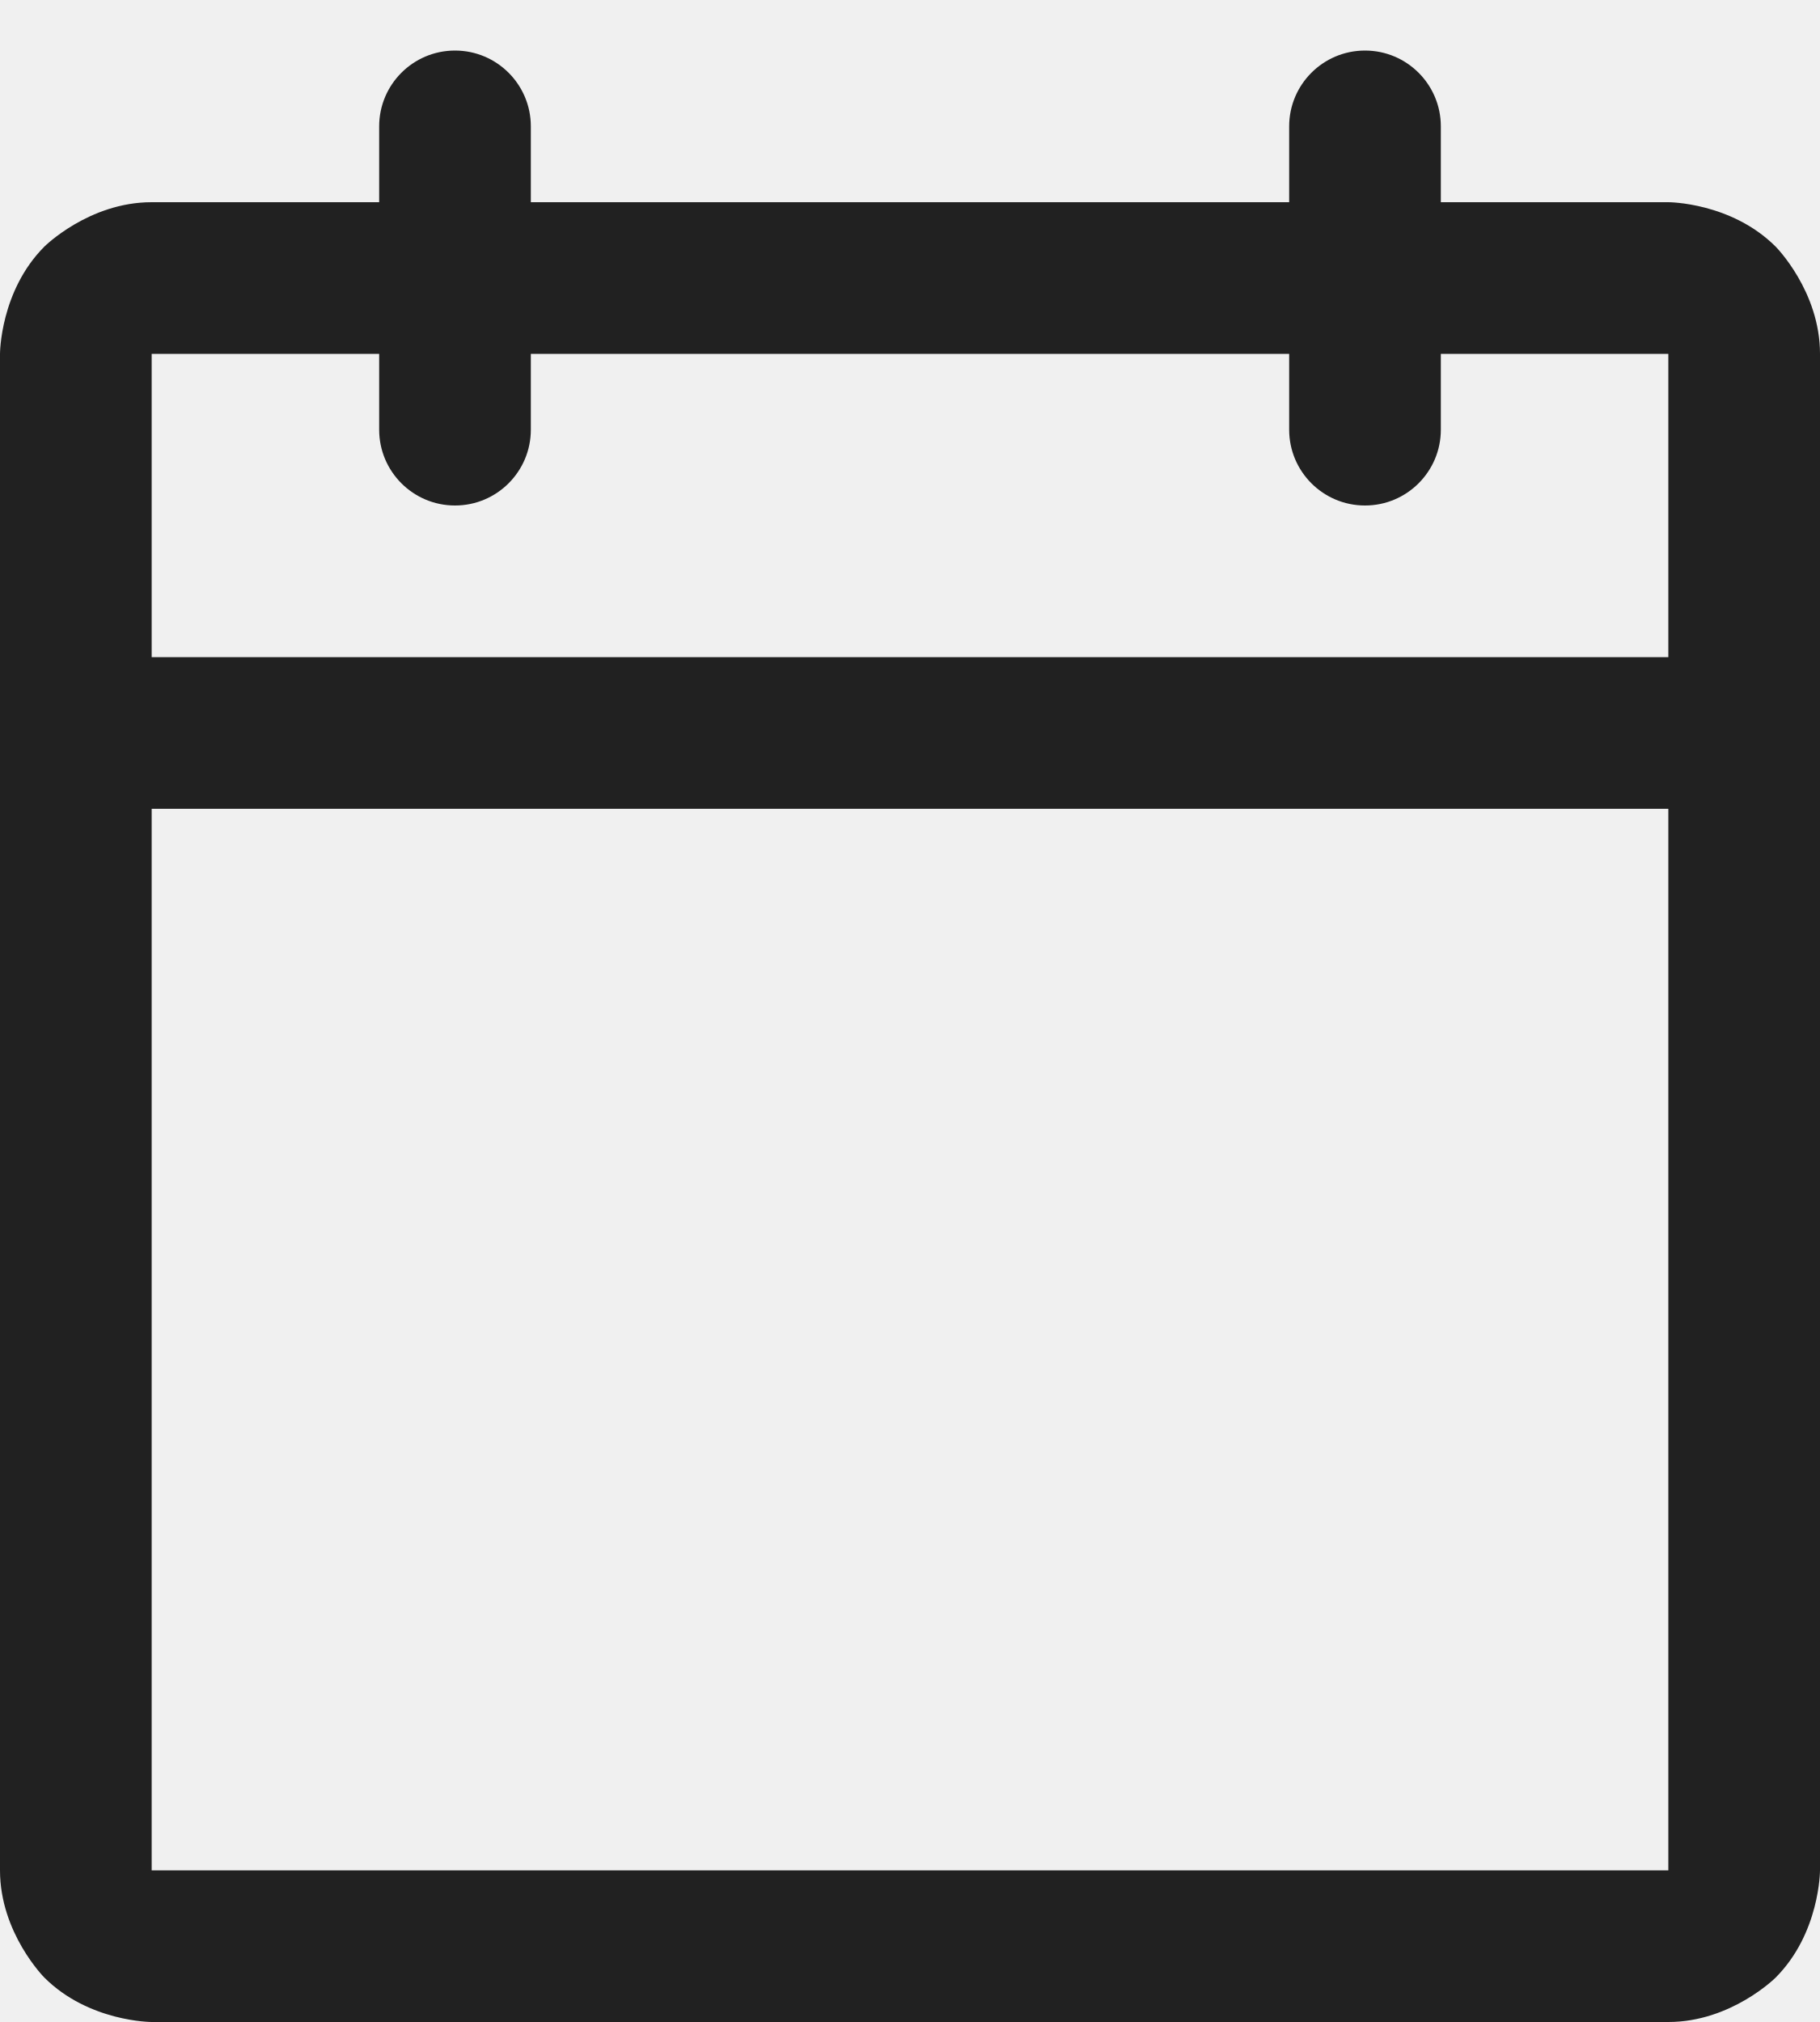
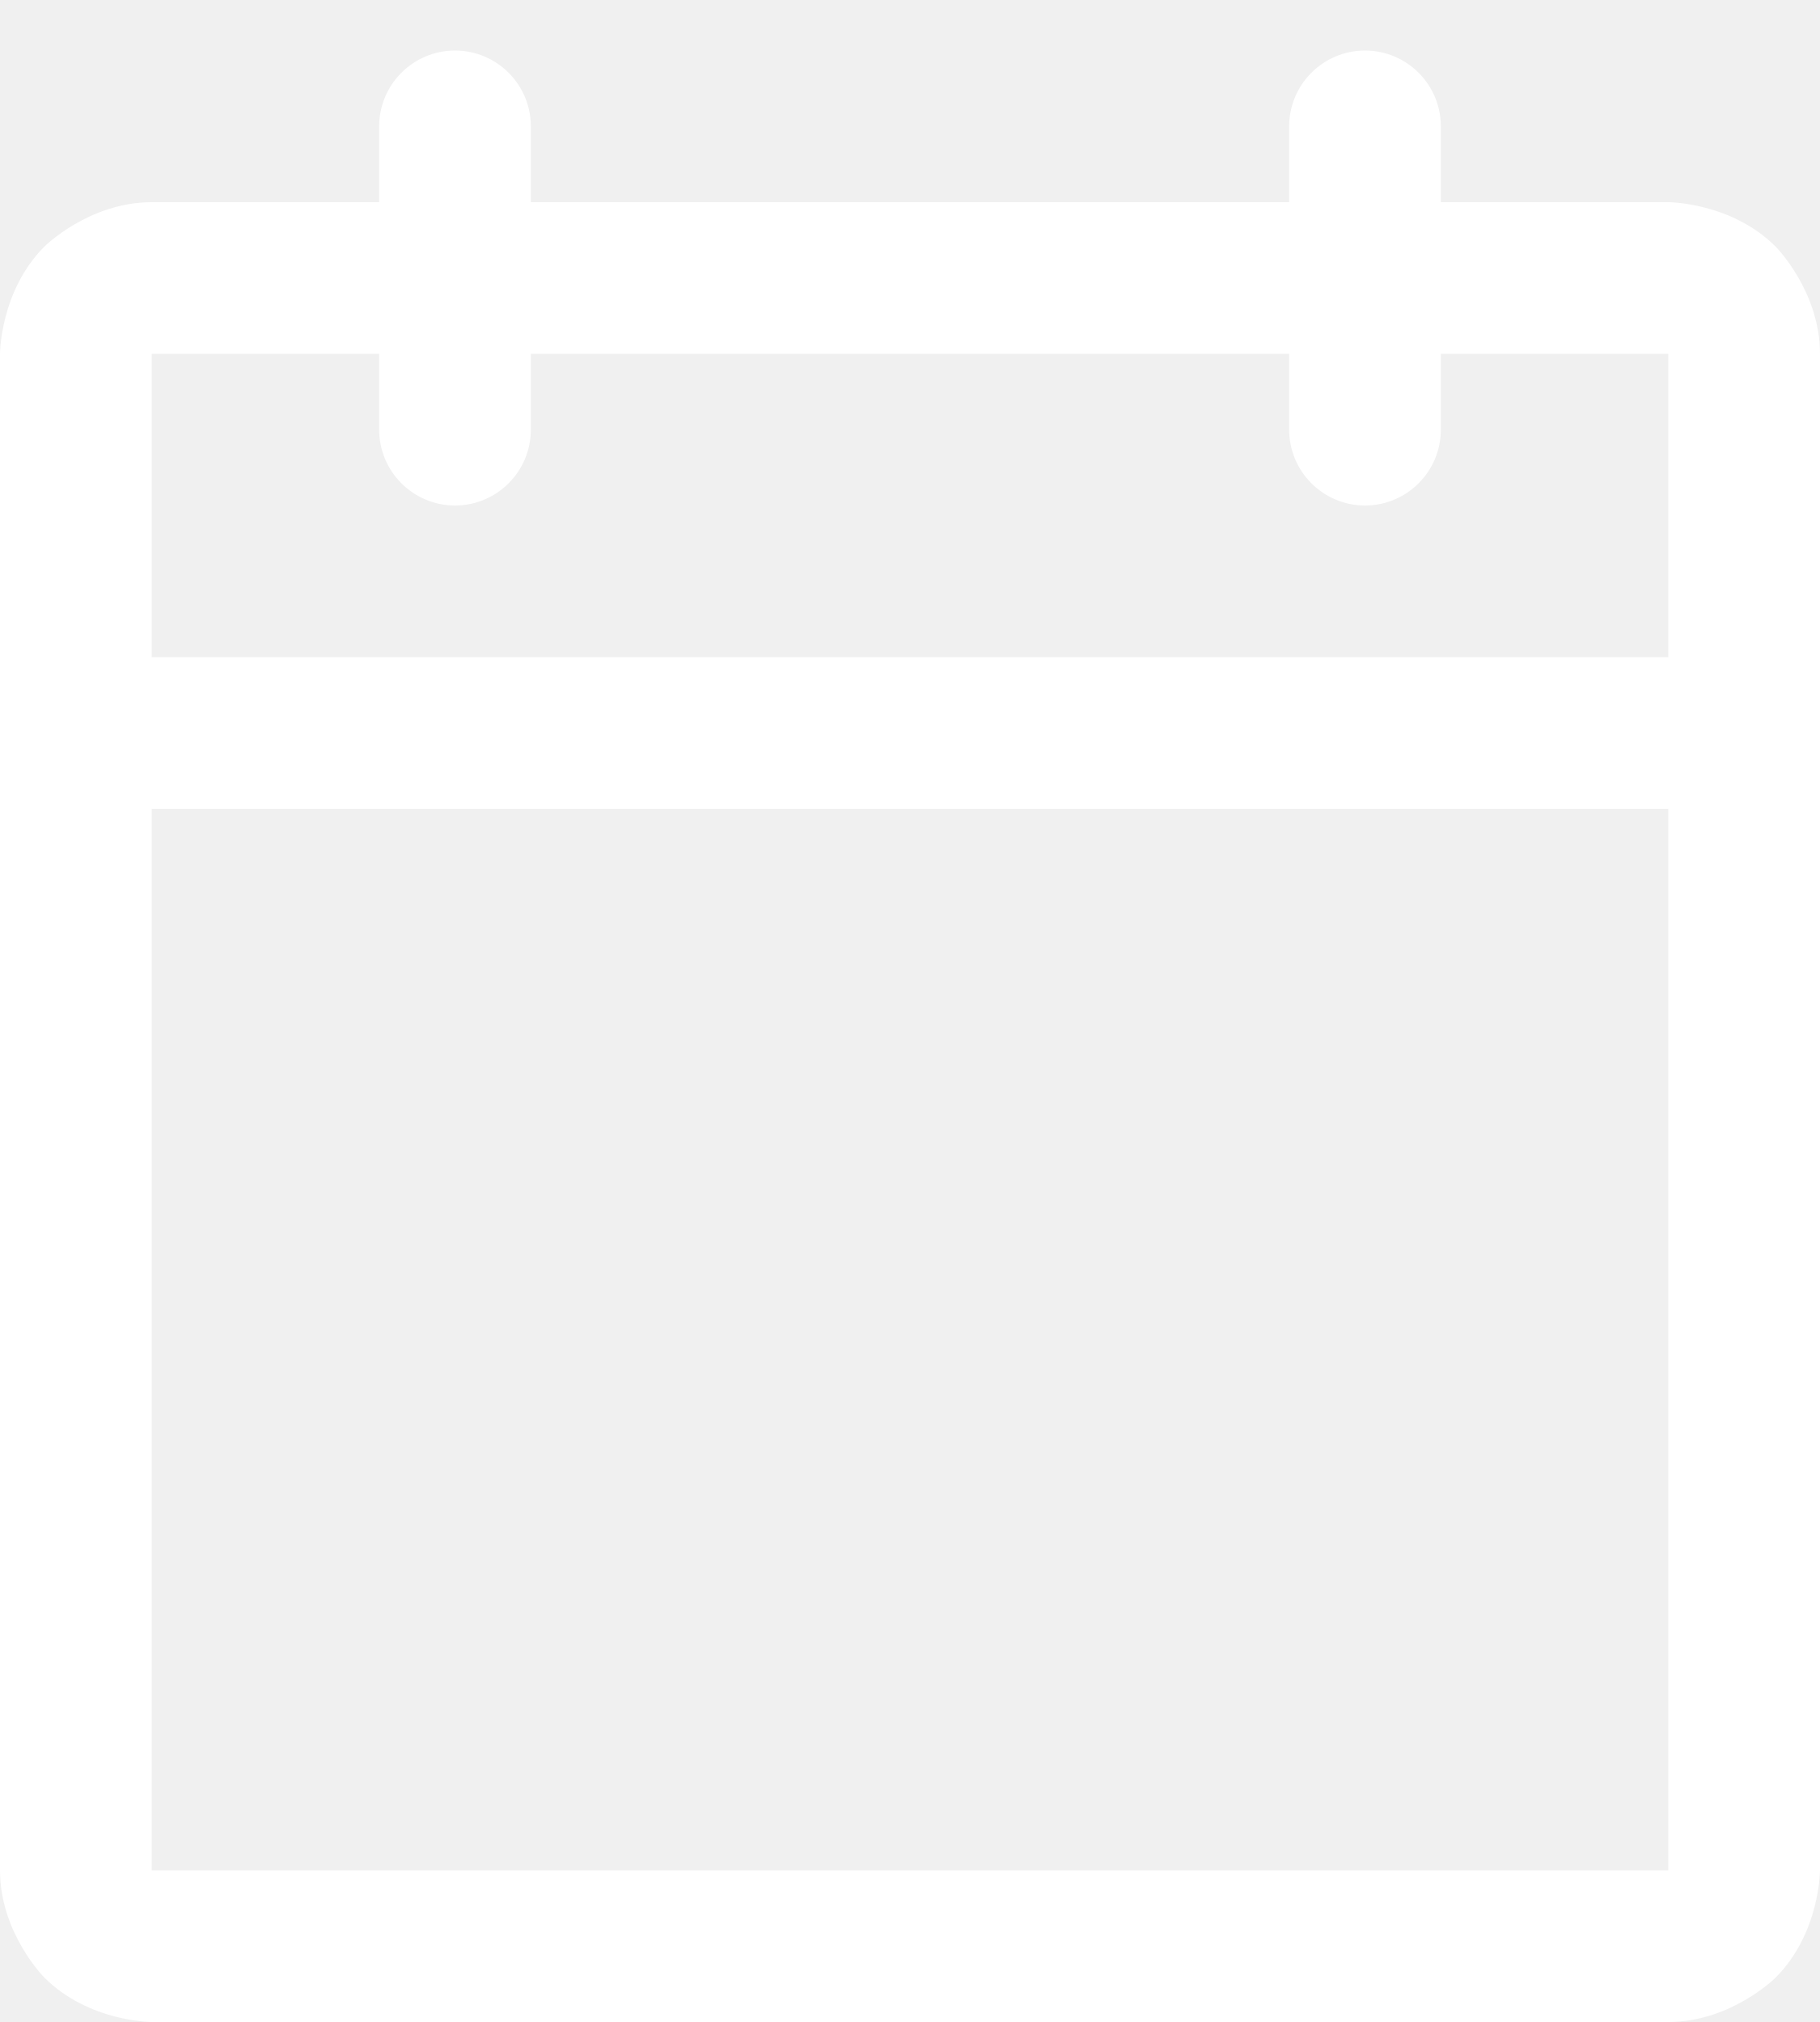
<svg xmlns="http://www.w3.org/2000/svg" width="18" height="20" viewBox="0 0 18 20" fill="none">
-   <path fill-rule="evenodd" clip-rule="evenodd" d="M12.75 2V1.25C12.75 0.836 13.086 0.5 13.5 0.5C13.914 0.5 14.25 0.836 14.25 1.25V2H16.5C16.5 2 17.121 2 17.561 2.439C17.561 2.439 18 2.879 18 3.5V18.5C18 18.5 18 19.121 17.561 19.561C17.561 19.561 17.121 20 16.5 20H1.5C1.5 20 0.879 20 0.439 19.561C0.439 19.561 0 19.121 0 18.5V3.5C0 3.5 0 2.879 0.439 2.439C0.439 2.439 0.879 2 1.5 2H3.75V1.25C3.75 0.836 4.086 0.5 4.5 0.5C4.914 0.5 5.25 0.836 5.25 1.25V2H12.75ZM1.5 8V18.5H16.5V8H1.5ZM16.5 6.5H1.5V3.5H3.75V4.25C3.75 4.664 4.086 5 4.5 5C4.914 5 5.25 4.664 5.25 4.25V3.5H12.75V4.25C12.75 4.664 13.086 5 13.5 5C13.914 5 14.25 4.664 14.25 4.25V3.5H16.5V6.5Z" fill="#212121" />
+   <path fill-rule="evenodd" clip-rule="evenodd" d="M12.75 2V1.25C12.75 0.836 13.086 0.5 13.5 0.5C13.914 0.5 14.25 0.836 14.25 1.25V2H16.5C16.5 2 17.121 2 17.561 2.439C17.561 2.439 18 2.879 18 3.5V18.5C18 18.5 18 19.121 17.561 19.561C17.561 19.561 17.121 20 16.5 20H1.5C1.5 20 0.879 20 0.439 19.561C0.439 19.561 0 19.121 0 18.5V3.5C0 3.5 0 2.879 0.439 2.439C0.439 2.439 0.879 2 1.5 2H3.75V1.25C3.75 0.836 4.086 0.5 4.5 0.5C4.914 0.5 5.25 0.836 5.25 1.25V2H12.75ZM1.5 8V18.5H16.5V8H1.5ZM16.5 6.5H1.5V3.5H3.75V4.25C3.75 4.664 4.086 5 4.5 5C4.914 5 5.25 4.664 5.25 4.25V3.5H12.75V4.25C12.75 4.664 13.086 5 13.5 5C13.914 5 14.25 4.664 14.25 4.25V3.5H16.5V6.5Z" fill="#ffffff" />
</svg>
